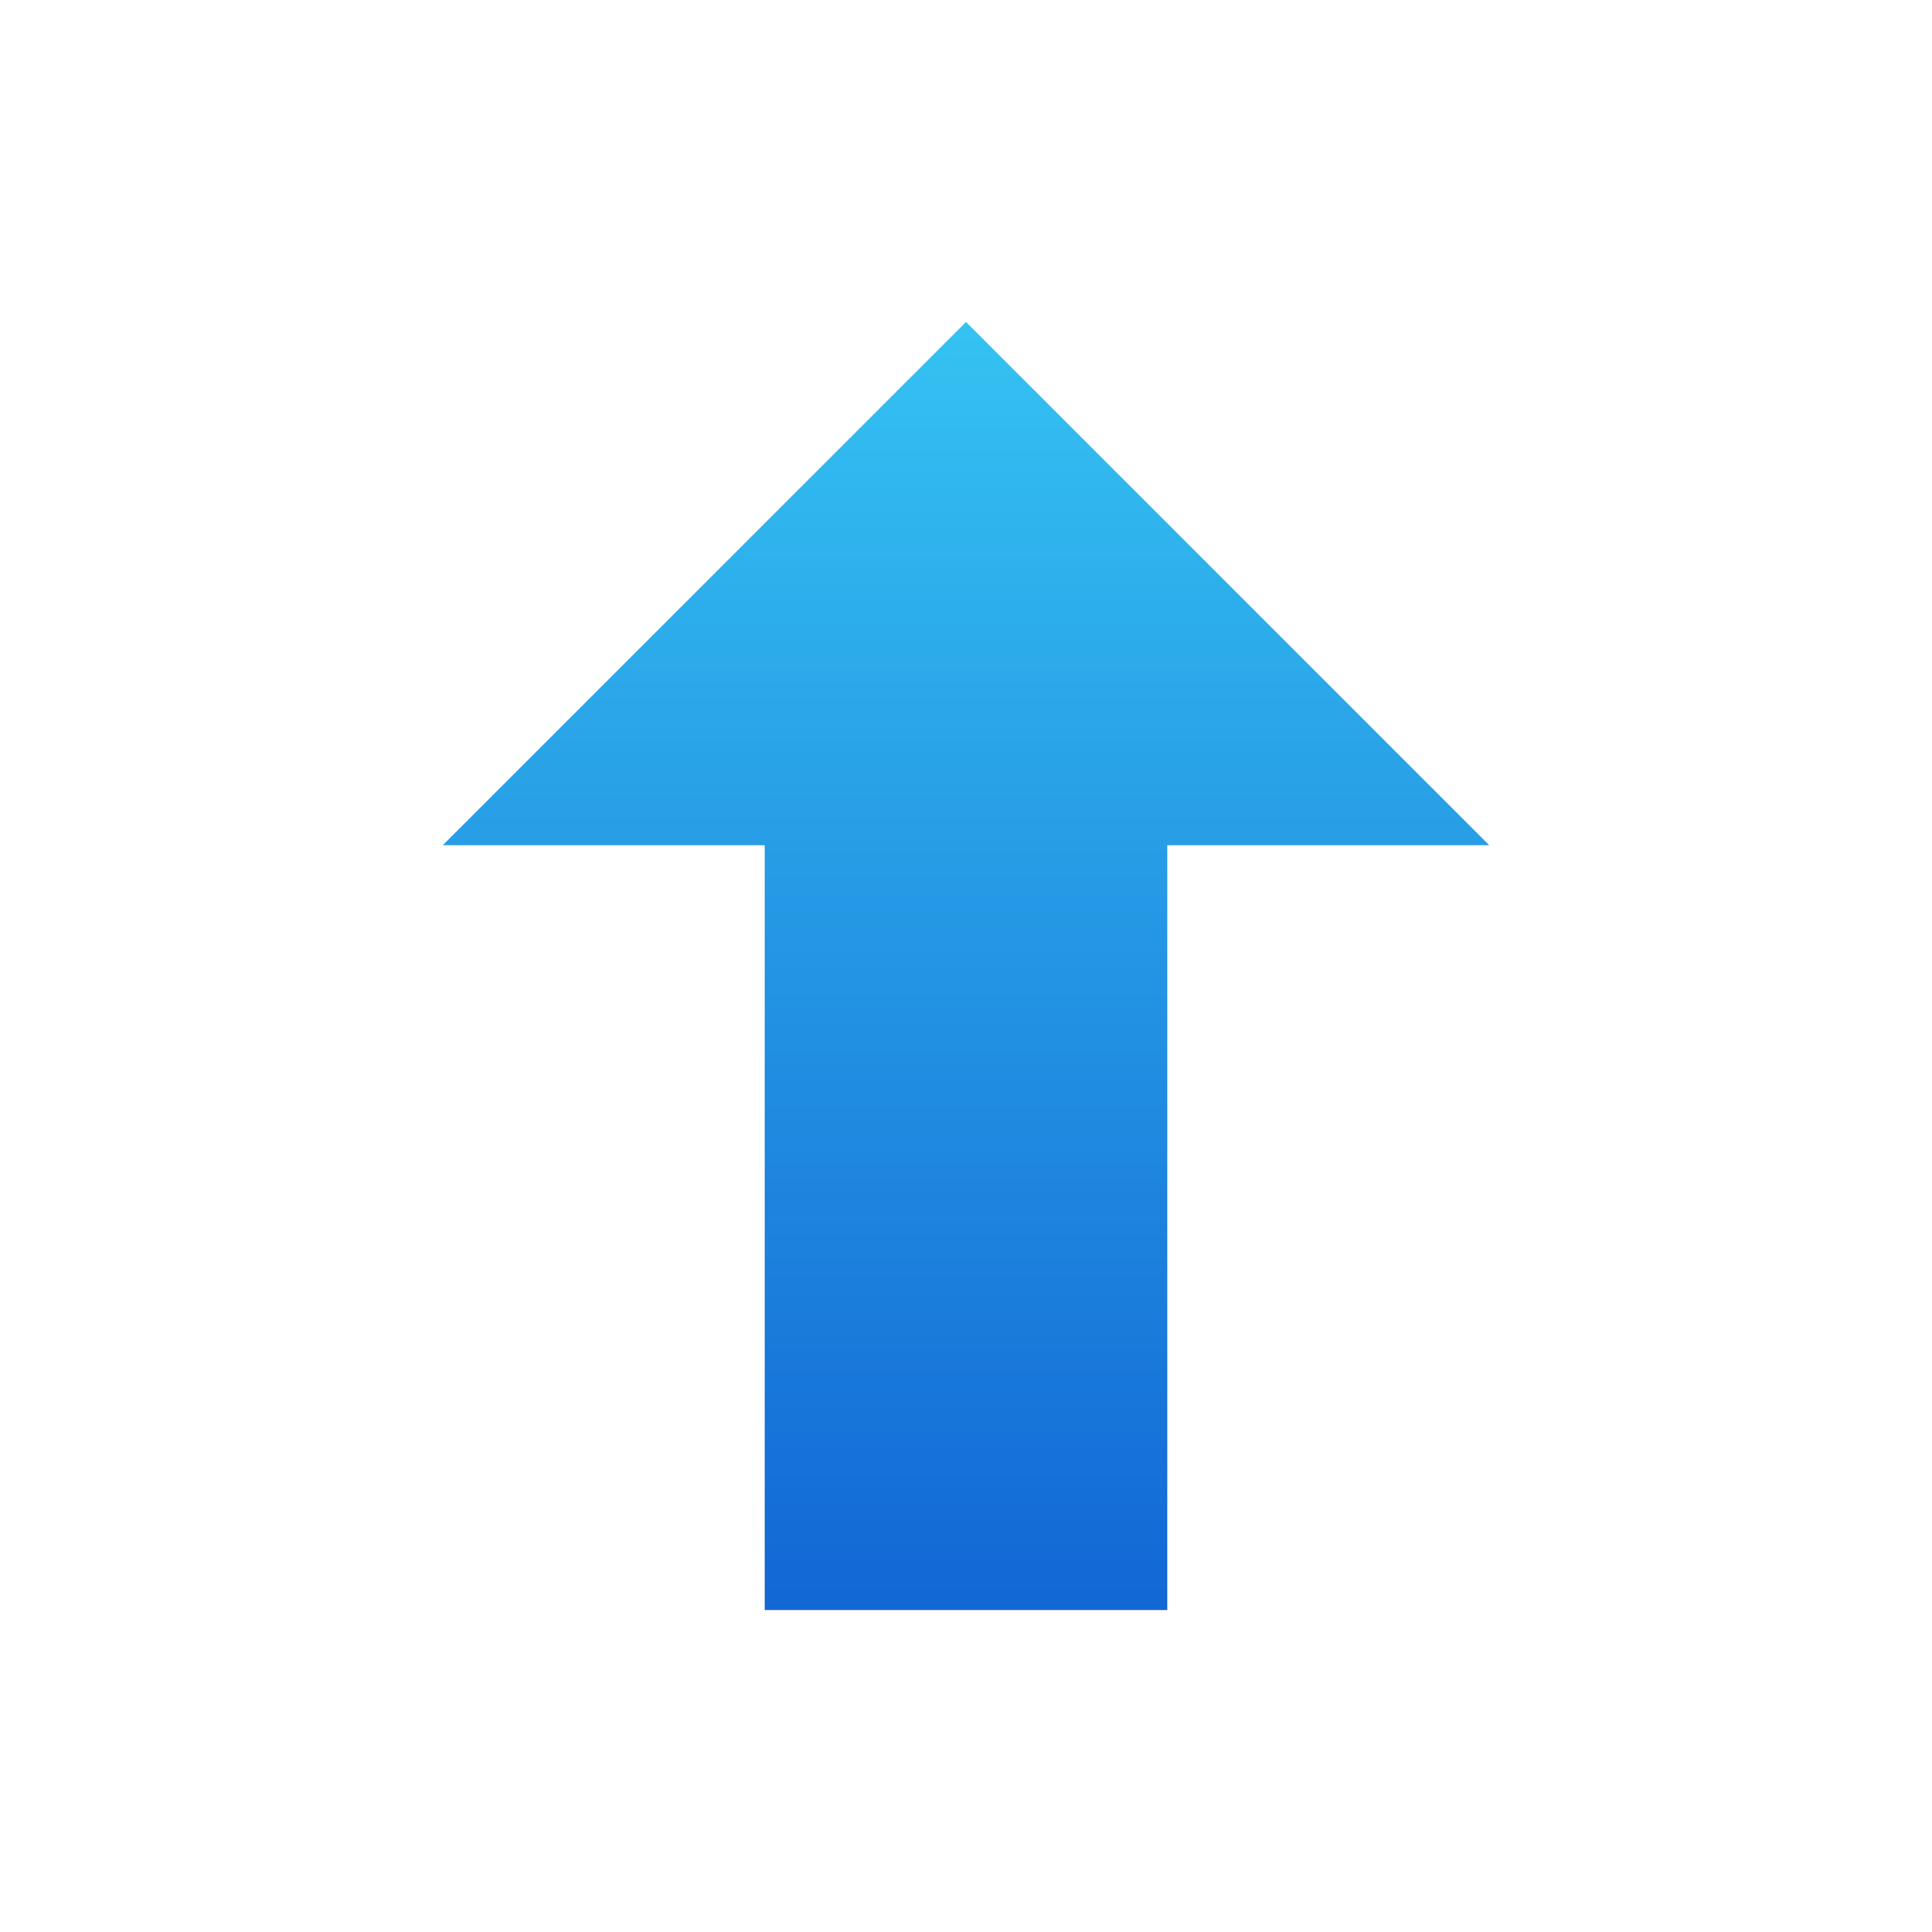
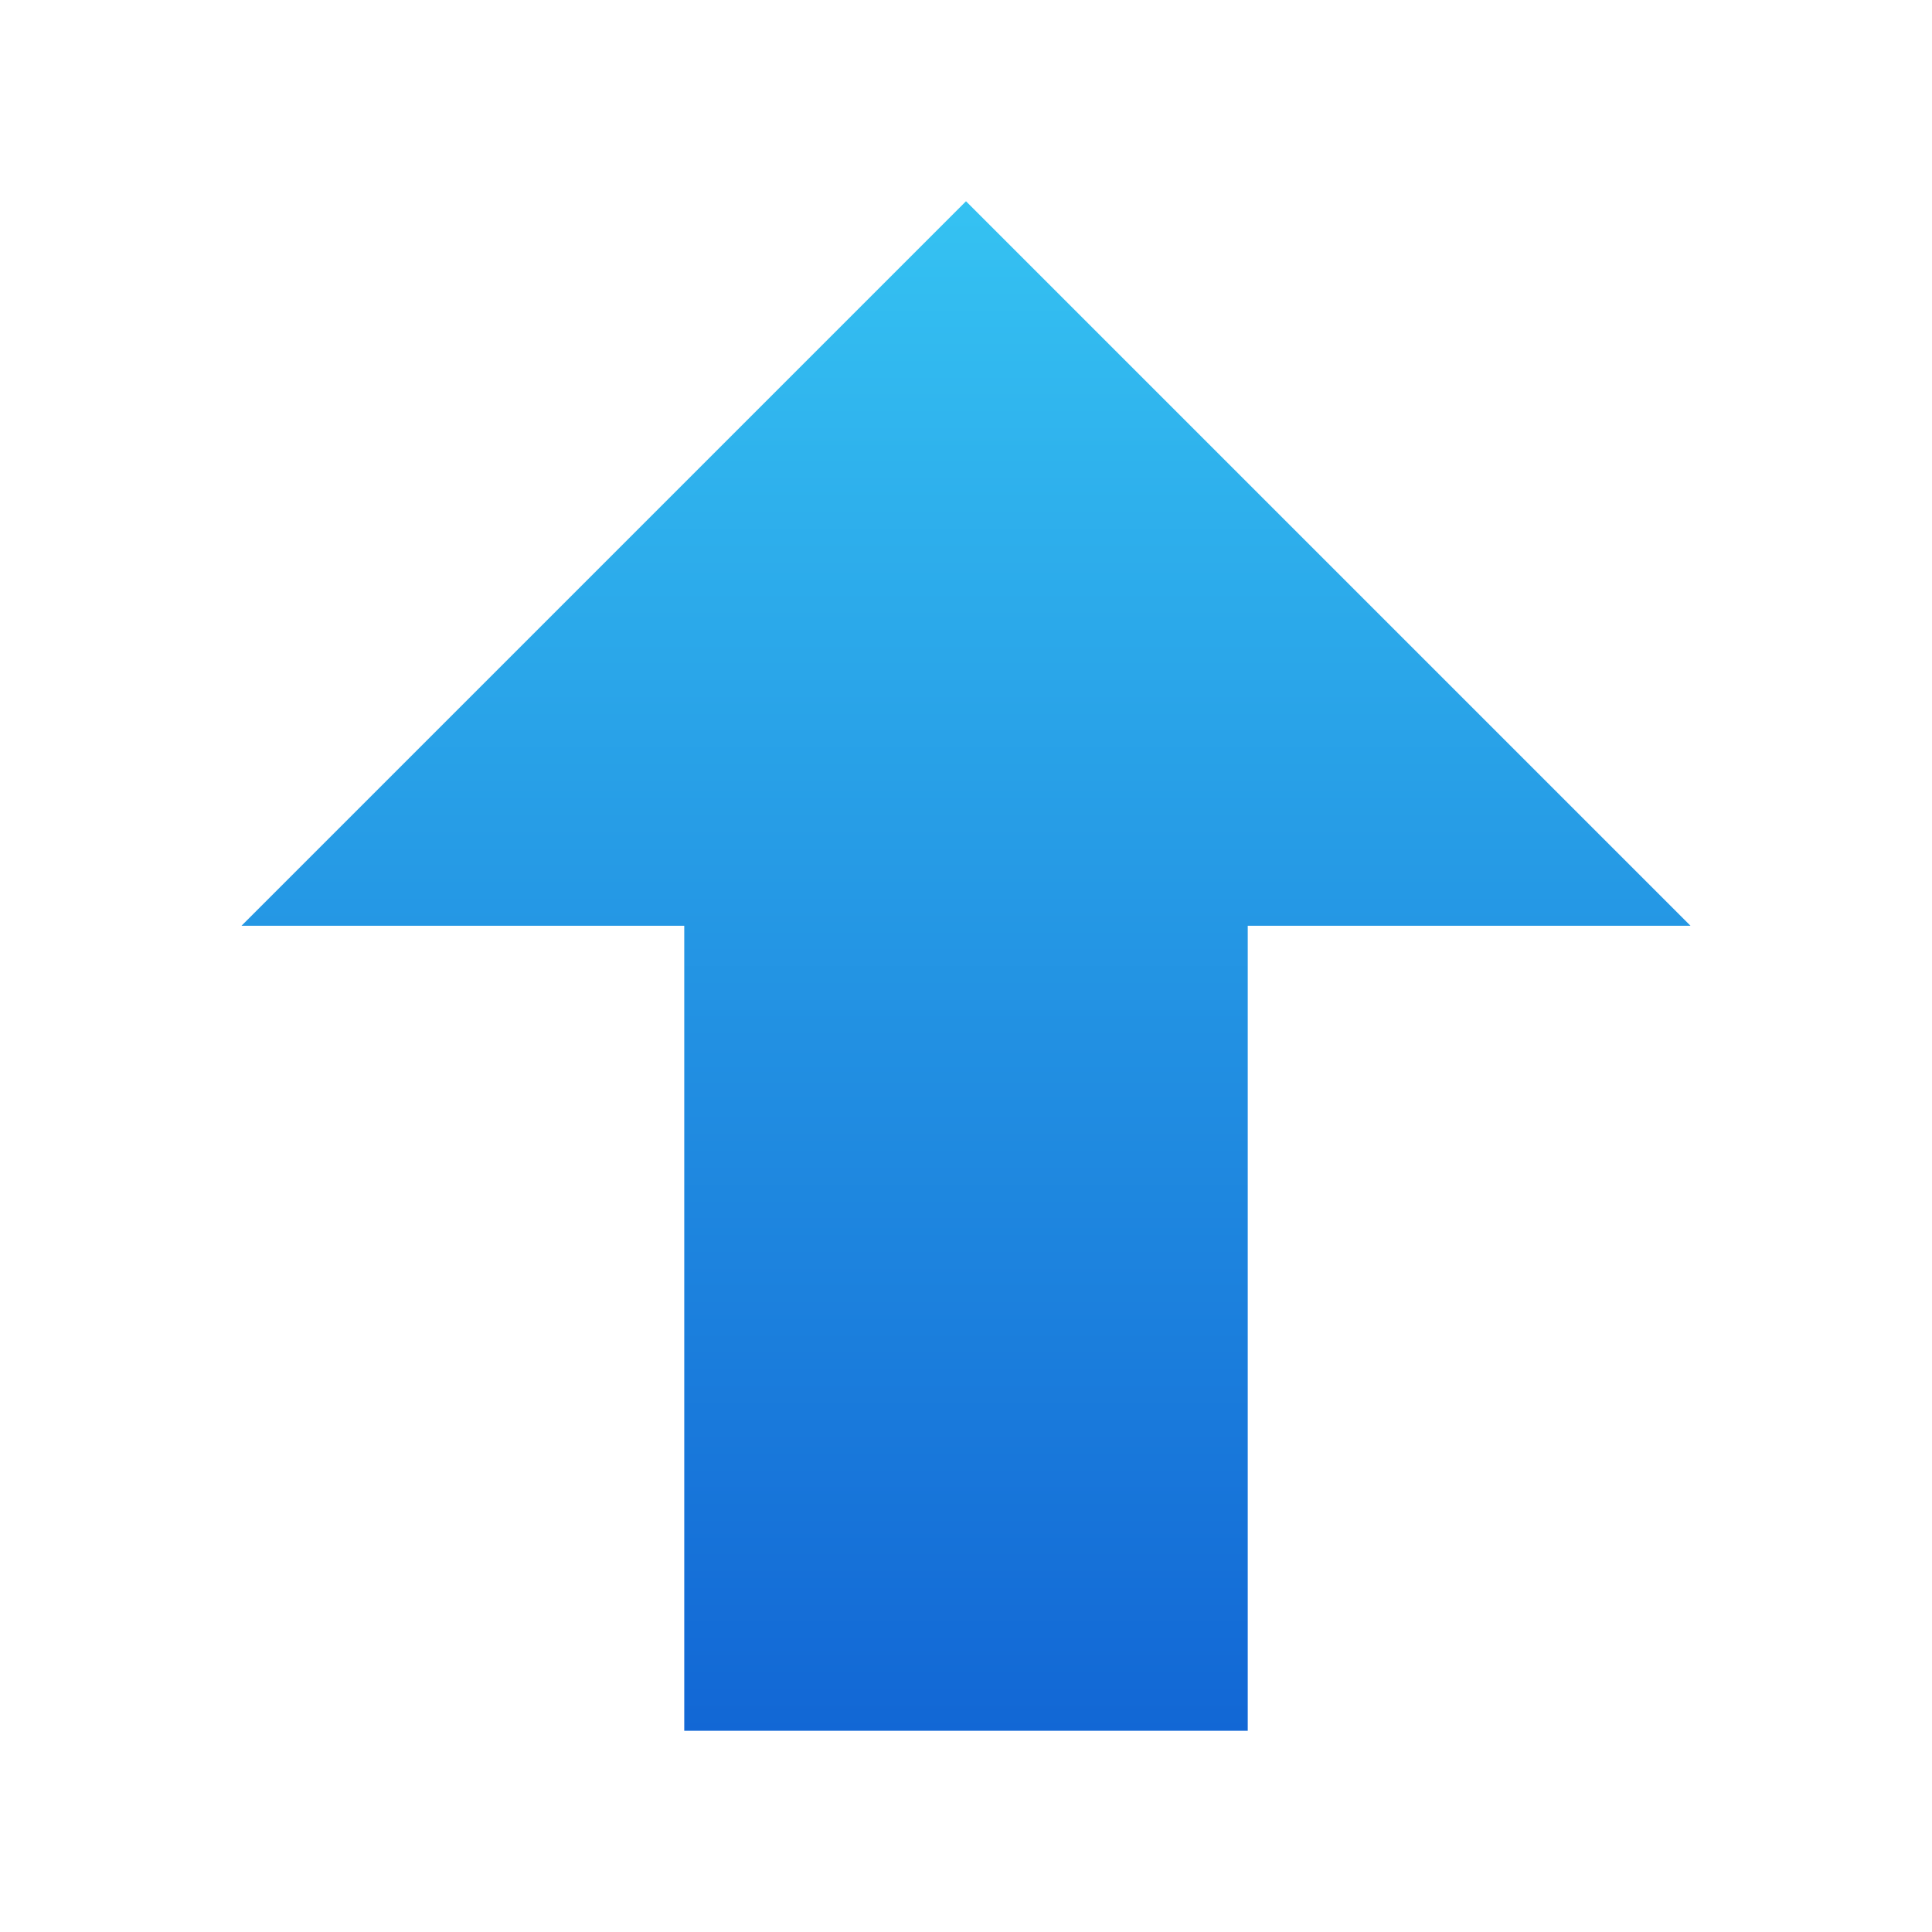
<svg xmlns="http://www.w3.org/2000/svg" viewBox="0 0 48 48">
  <defs>
-     <linearGradient id="g" x1="24" y1="8" x2="24" y2="40" gradientUnits="userSpaceOnUse">
+     <linearGradient id="g" x1="24" y1="5" x2="24" y2="43" gradientUnits="userSpaceOnUse">
      <stop stop-color="#35C2F2" />
      <stop offset="1" stop-color="#1267D5" />
    </linearGradient>
  </defs>
-   <path d="M11 21 24 8l13 13h-8v19H19V21h-8Z" fill="url(#g)" />
+   <path d="M6 23 24 5l18 18H31v20H17V23H6Z" fill="url(#g)" />
</svg>
